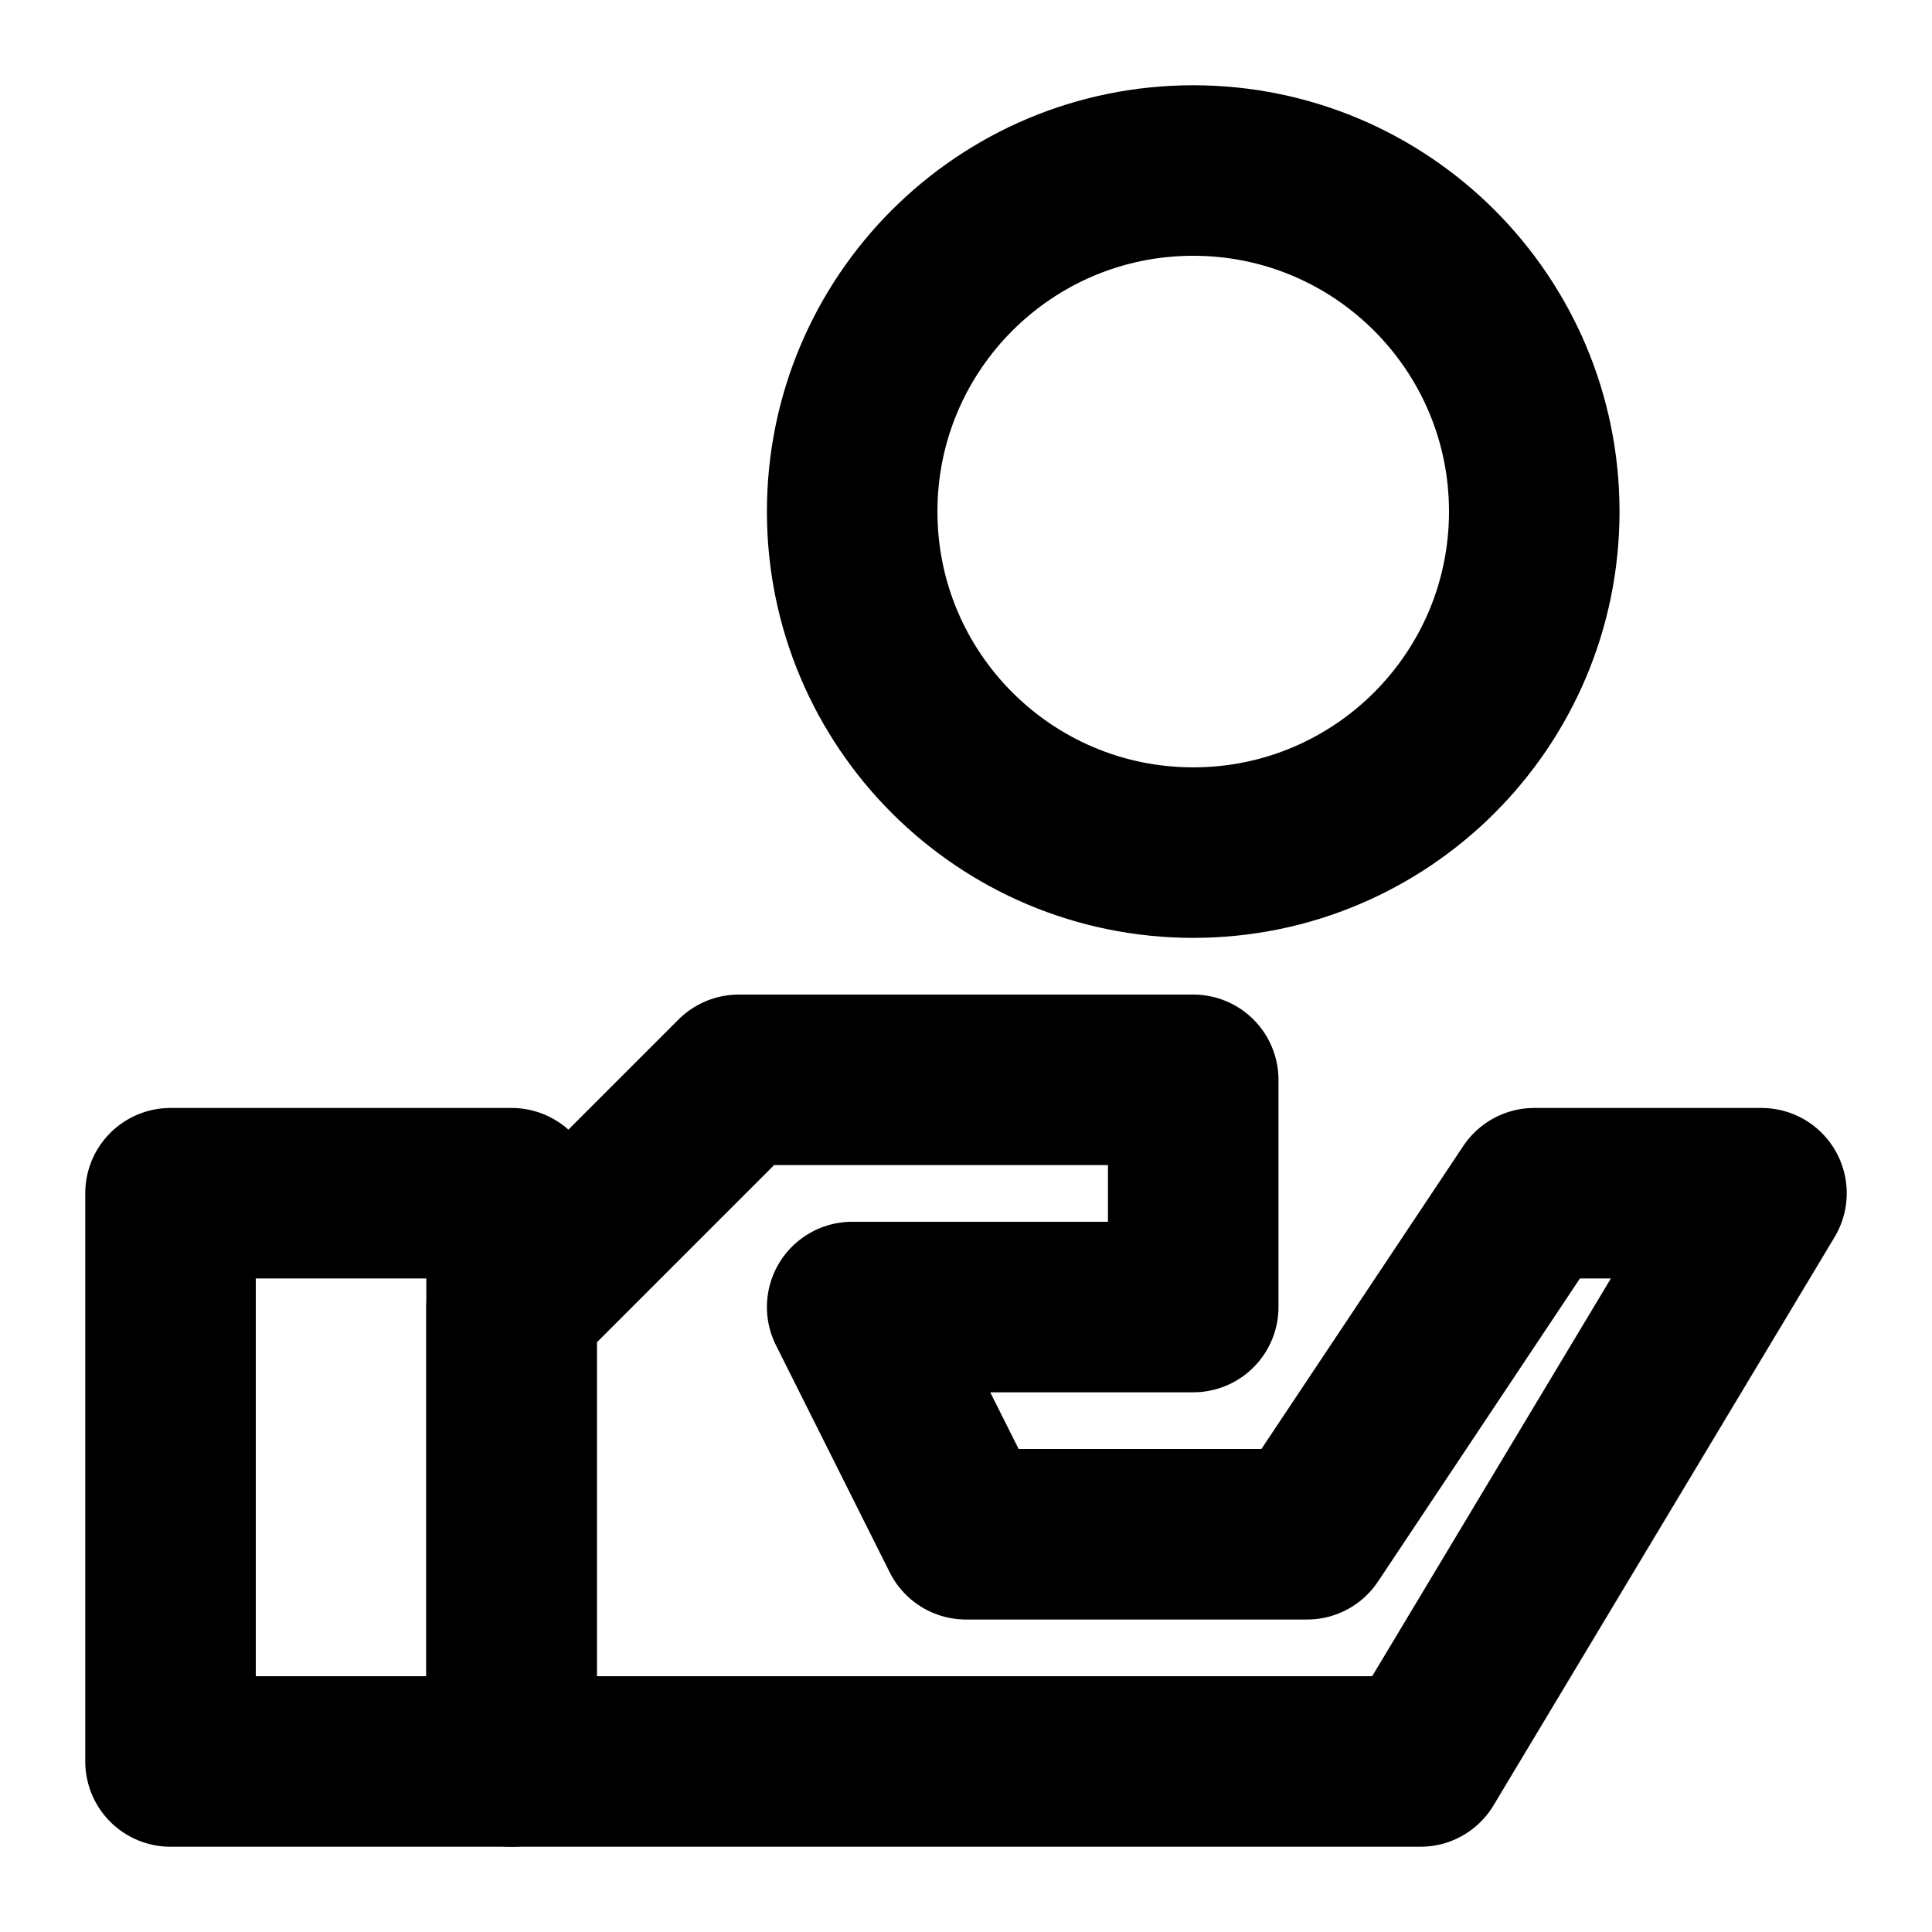
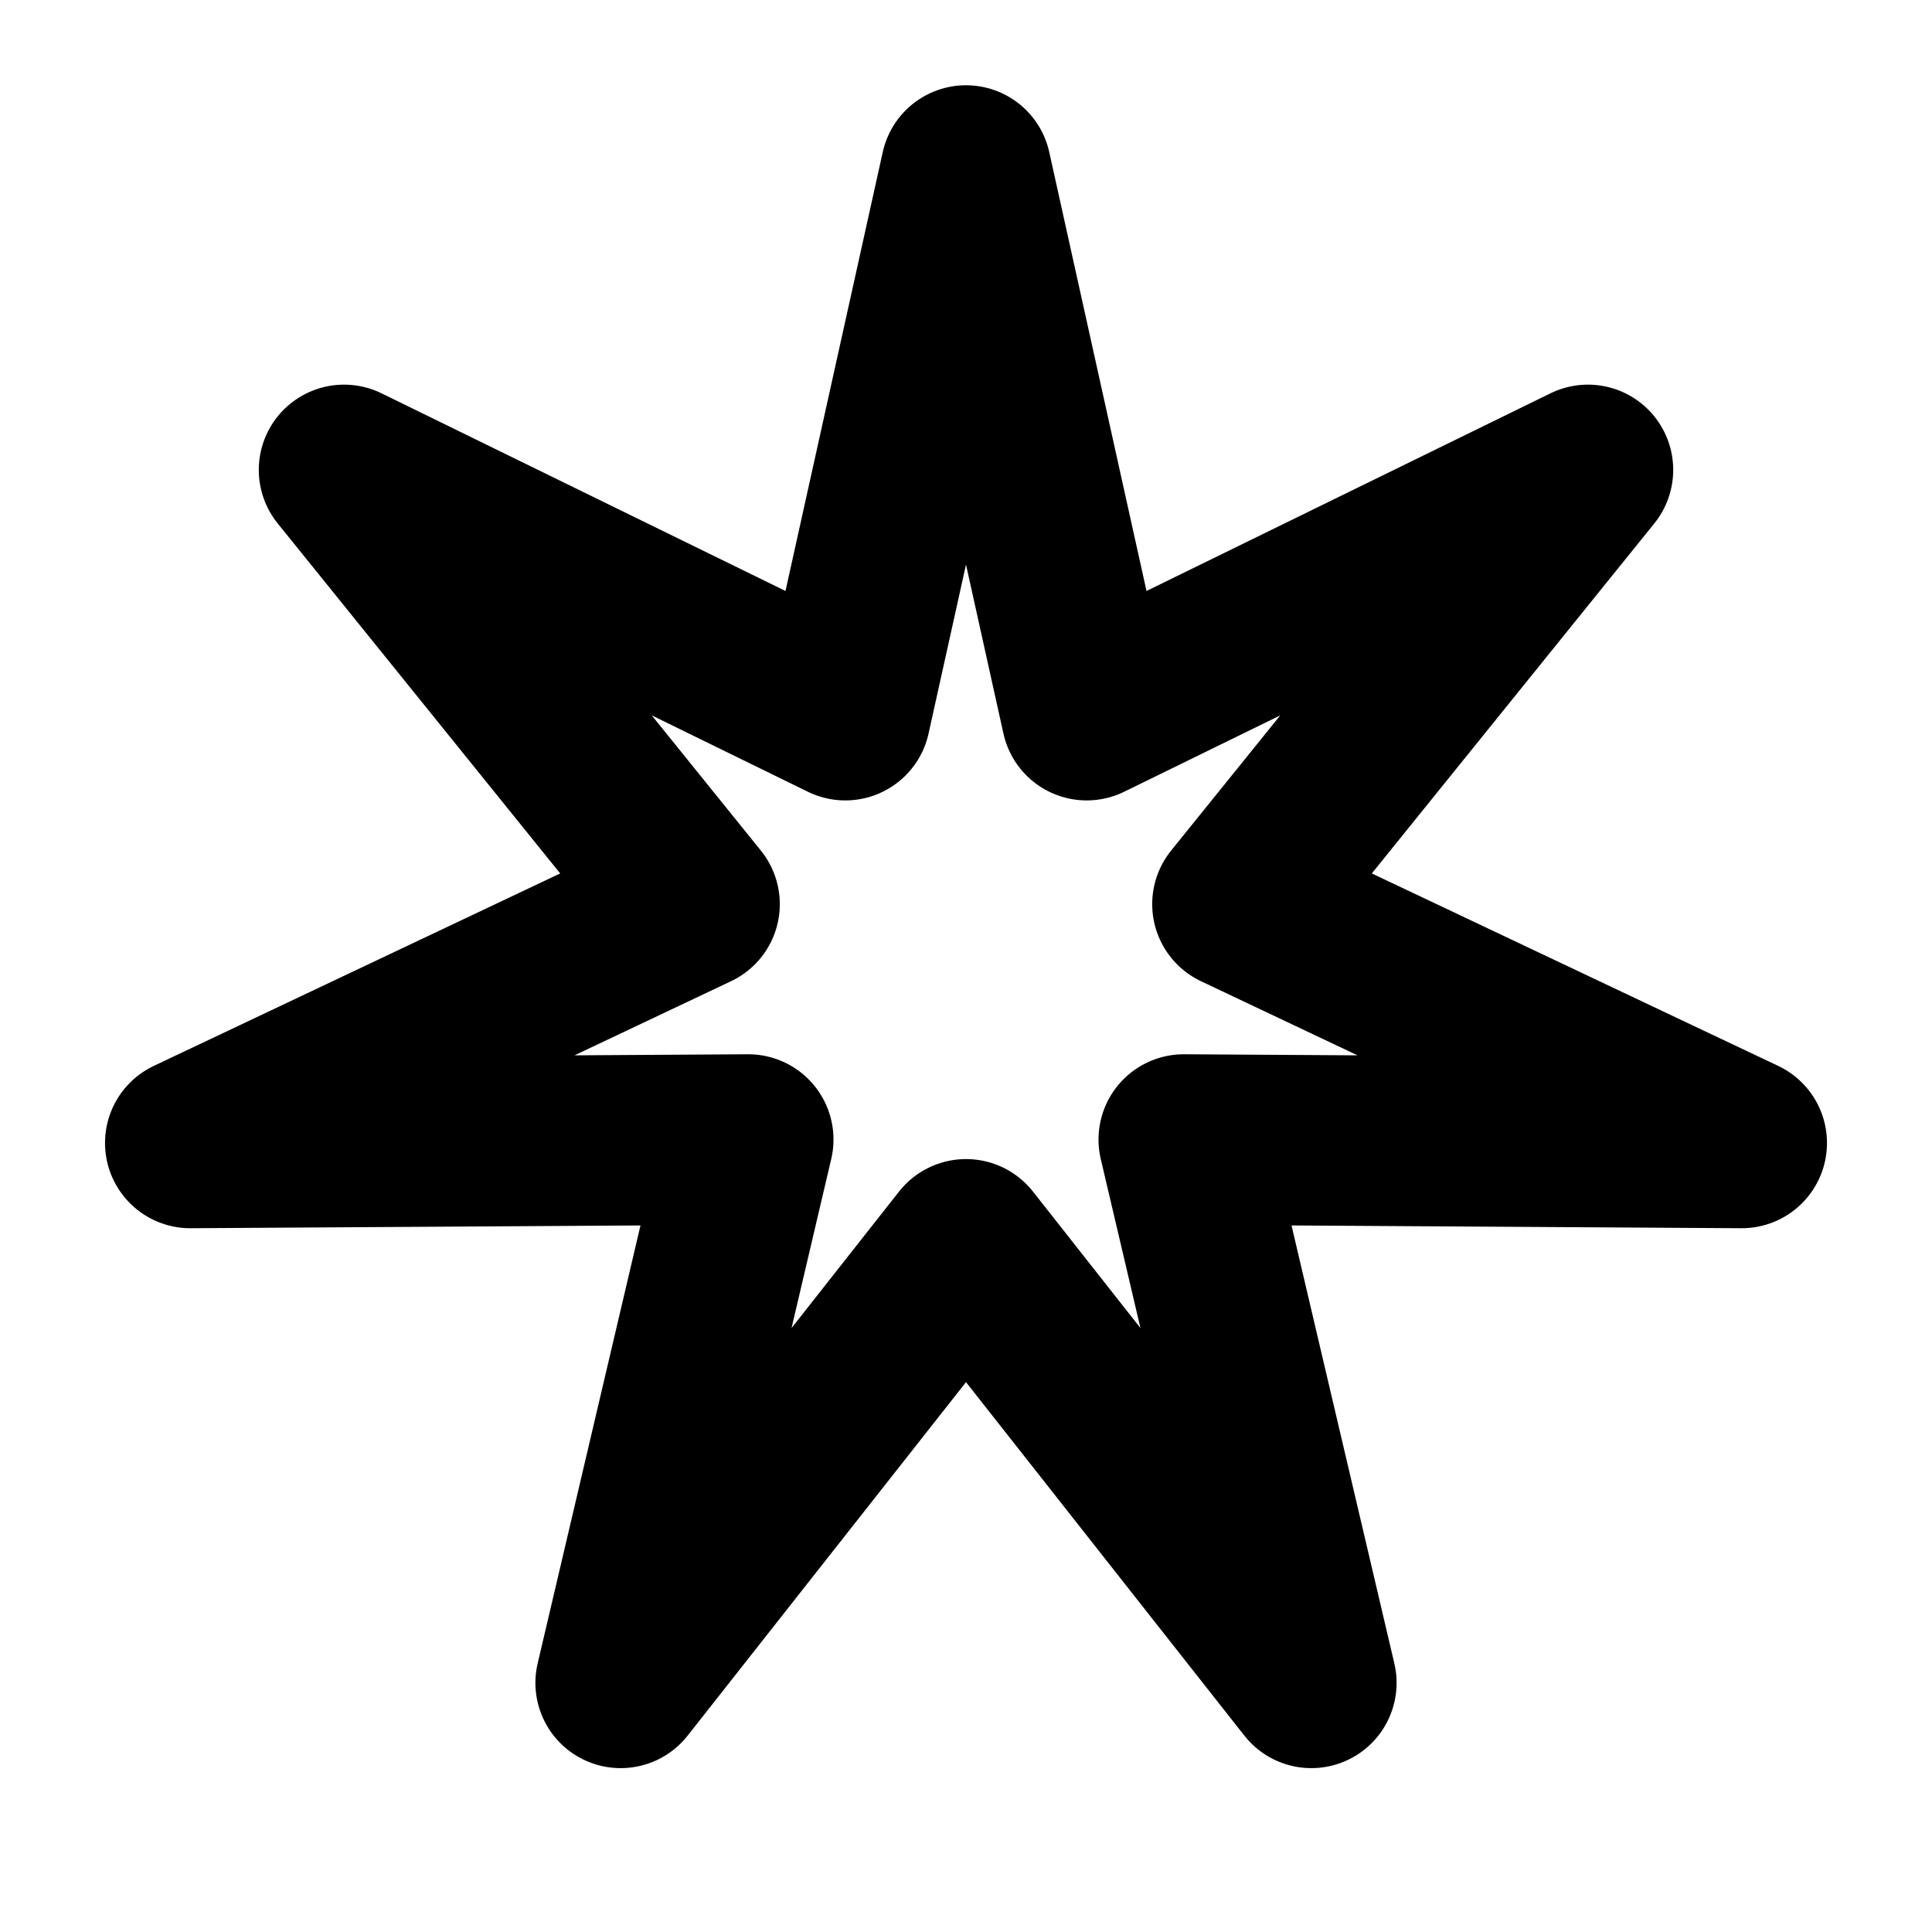
<svg xmlns="http://www.w3.org/2000/svg" xmlns:xlink="http://www.w3.org/1999/xlink" id="svg5" version="1.1" viewBox="0 0 4.498 4.498" height="17" width="17">
  <defs id="defs2">
    <symbol id="symbol847">
      <path style="fill:none;fill-opacity:1;stroke:#000000;stroke-width:0.529;stroke-linecap:round;stroke-linejoin:bevel;stroke-miterlimit:4;stroke-dasharray:none;stroke-opacity:1" d="M 0.661,0.661 H 3.836" id="path1885" />
      <path style="fill:none;fill-opacity:1;stroke:#000000;stroke-width:0.529;stroke-linecap:round;stroke-linejoin:bevel;stroke-miterlimit:4;stroke-dasharray:none;stroke-opacity:1" d="m 0.661,3.836 3.175,10e-8" id="path1889" />
      <path style="fill:none;fill-opacity:1;stroke:#000000;stroke-width:0.529;stroke-linecap:round;stroke-linejoin:bevel;stroke-miterlimit:4;stroke-dasharray:none;stroke-opacity:1" d="M 0.661,2.249 H 3.836" id="path1891" />
    </symbol>
    <symbol id="symbol878">
      <path style="fill:none;stroke:#000000;stroke-width:0.529;stroke-linecap:round;stroke-linejoin:round;stroke-miterlimit:4;stroke-dasharray:none;stroke-opacity:1" d="M 3.043,0.661 1.455,2.249 3.043,3.836" id="path1262" />
    </symbol>
    <symbol id="symbol931">
      <path style="fill:none;stroke:#000000;stroke-width:0.529;stroke-linecap:round;stroke-linejoin:round;stroke-miterlimit:4;stroke-dasharray:none;stroke-opacity:1" d="M 3.572,0.661 1.984,3.836 1.191,2.778" id="path1686" />
    </symbol>
    <symbol id="symbol1032">
      <path id="path2684" style="fill:none;stroke:#000000;stroke-width:0.529;stroke-linecap:round;stroke-linejoin:bevel;stroke-miterlimit:4;stroke-dasharray:none;stroke-opacity:1" d="M 2.249,0.661 V 3.836 M 0.661,2.249 h 3.175" />
    </symbol>
    <symbol id="symbol1107">
      <path style="fill:none;stroke:#000000;stroke-width:0.529;stroke-linecap:round;stroke-linejoin:bevel;stroke-miterlimit:4;stroke-dasharray:none;stroke-opacity:1" d="M 0.661,2.249 H 3.836" id="path2914" />
    </symbol>
    <symbol id="symbol1208">
      <path id="path4455" style="fill:none;stroke:#000000;stroke-width:0.265" d="M 2.778,2.249 A 0.529,0.529 0 0 1 2.249,2.778 0.529,0.529 0 0 1 1.72,2.249 0.529,0.529 0 0 1 2.249,1.72 0.529,0.529 0 0 1 2.778,2.249 Z m 0.801,-0.213 0.307,-0.049 0.026,-0.001 0.353,0.12 v 0.286 l -0.353,0.12 -0.026,-0.001 -0.307,-0.049 -0.129,0.396 0.278,0.141 0.021,0.014 0.214,0.305 -0.168,0.231 -0.356,-0.11 -0.02,-0.016 -0.22,-0.221 -0.337,0.245 0.142,0.277 0.009,0.024 -0.006,0.373 -0.272,0.088 -0.224,-0.298 -0.007,-0.025 -0.048,-0.308 h -0.417 l -0.048,0.308 -0.007,0.025 -0.224,0.298 -0.272,-0.088 -0.006,-0.373 0.009,-0.024 0.142,-0.277 -0.337,-0.245 -0.22,0.221 -0.02,0.016 -0.356,0.11 -0.168,-0.231 0.214,-0.305 0.021,-0.014 0.278,-0.141 -0.129,-0.396 -0.307,0.049 -0.026,0.001 -0.353,-0.12 v -0.286 l 0.353,-0.12 0.026,0.001 0.307,0.049 0.129,-0.396 -0.278,-0.141 -0.021,-0.014 -0.214,-0.305 0.168,-0.231 0.356,0.11 0.02,0.016 0.22,0.221 0.337,-0.245 -0.142,-0.277 -0.009,-0.024 0.006,-0.373 0.272,-0.088 0.224,0.298 0.007,0.025 0.048,0.308 h 0.417 l 0.048,-0.308 0.007,-0.025 0.224,-0.298 0.272,0.088 0.006,0.373 -0.009,0.024 -0.142,0.277 0.337,0.245 0.22,-0.221 0.02,-0.016 0.356,-0.11 0.168,0.231 -0.214,0.305 -0.021,0.014 -0.278,0.141 z" />
    </symbol>
    <symbol id="symbol1297">
      <path style="display:inline;fill:none;stroke:#000000;stroke-width:0.529;stroke-linecap:round;stroke-linejoin:round;stroke-miterlimit:4;stroke-dasharray:none;stroke-opacity:1" d="M 0.661,0.661 H 3.836 V 3.836 H 0.661 V 0.661" id="path2027" />
    </symbol>
    <symbol id="symbol1414">
      <path style="display:inline;fill:none;stroke:#000000;stroke-width:0.529;stroke-linecap:round;stroke-linejoin:round;stroke-miterlimit:4;stroke-dasharray:none;stroke-opacity:1" d="M 0.661,0.661 3.836,2.249 0.661,3.836 Z" id="path1061" />
    </symbol>
  </defs>
  <g id="layer1" style="display:none">
    <use xlink:href="#symbol847" id="use852" x="0" y="0" width="100%" height="100%" />
  </g>
  <g id="layer2" style="display:none">
    <use xlink:href="#symbol878" id="use881" x="0" y="0" width="100%" height="100%" style="display:inline" />
  </g>
  <g id="layer16" style="display:none">
    <path style="fill:none;stroke:#000000;stroke-width:0.529;stroke-linecap:round;stroke-linejoin:round;stroke-miterlimit:4;stroke-dasharray:none;stroke-opacity:1" d="M 1.191,0.661 3.043,2.249 1.191,3.836" id="path4820" />
  </g>
  <g id="g893" style="display:none">
    <path style="fill:none;stroke:#000000;stroke-width:0.529;stroke-linecap:round;stroke-linejoin:round;stroke-miterlimit:4;stroke-dasharray:none;stroke-opacity:1" d="M 0.397,3.307 2.249,1.191 4.101,3.307" id="path928" />
  </g>
  <g id="g1191" style="display:none">
    <path style="fill:none;stroke:#000000;stroke-width:0.529;stroke-linecap:round;stroke-linejoin:round;stroke-miterlimit:4;stroke-dasharray:none;stroke-opacity:1" d="M 0.397,1.191 2.249,3.307 4.101,1.191" id="path1189" />
  </g>
  <g id="layer3" style="display:none">
    <use xlink:href="#symbol931" id="use934" x="0" y="0" width="100%" height="100%" />
  </g>
  <g id="layer4" style="display:none">
    <use xlink:href="#symbol1032" id="use1035" x="0" y="0" width="100%" height="100%" />
  </g>
  <g id="g2918" style="display:none">
    <use xlink:href="#symbol1107" id="use1110" x="0" y="0" width="100%" height="100%" style="display:inline" />
  </g>
  <g id="layer12" style="display:none">
    <path style="fill:none;stroke:#000000;stroke-width:0.529;stroke-linecap:round;stroke-linejoin:round;stroke-miterlimit:4;stroke-dasharray:none;stroke-opacity:1" d="M 0.661,0.661 3.836,3.836" id="path909" />
    <path style="fill:none;stroke:#000000;stroke-width:0.529;stroke-linecap:round;stroke-linejoin:bevel;stroke-miterlimit:4;stroke-dasharray:none;stroke-opacity:1" d="M 0.661,3.836 3.836,0.661" id="path1079" />
  </g>
  <g id="layer5" style="display:none">
    <use xlink:href="#symbol1208" id="use1211" x="0" y="0" width="100%" height="100%" />
  </g>
  <g id="layer6" style="display:none">
    <use xlink:href="#symbol1297" id="use1300" x="0" y="0" width="100%" height="100%" />
  </g>
  <g id="layer7" style="display:none">
    <use xlink:href="#symbol1414" id="use1417" x="0" y="0" width="100%" height="100%" style="stroke-width:0.529;stroke-linecap:round;stroke-linejoin:round;stroke-miterlimit:4;stroke-dasharray:none" />
  </g>
  <g id="layer8" style="display:none">
    <path style="fill:none;stroke:#000000;stroke-width:0.529;stroke-linecap:round;stroke-linejoin:round;stroke-miterlimit:4;stroke-dasharray:none;stroke-opacity:1" d="m 3.836,2.778 -10e-8,1.058 H 0.661 V 0.661 h 1.058" id="path81" />
    <path style="fill:none;stroke:#000000;stroke-width:0.529;stroke-linecap:round;stroke-linejoin:bevel;stroke-miterlimit:4;stroke-dasharray:none;stroke-opacity:1" d="M 2.778,0.661 H 3.836 V 1.72" id="path9477" />
    <path style="fill:none;stroke:#000000;stroke-width:0.529;stroke-linecap:round;stroke-linejoin:bevel;stroke-miterlimit:4;stroke-dasharray:none;stroke-opacity:1" d="M 3.836,0.661 2.249,2.249" id="path9479" />
  </g>
  <g id="layer14" style="display:none">
    <path style="fill:none;stroke:#000000;stroke-width:0.397;stroke-linecap:round;stroke-linejoin:round;stroke-miterlimit:4;stroke-dasharray:none;stroke-opacity:1" d="M 3.572,4.101 H 0.397 l 0.529,-1.587 H 4.101 l -0.529,1.587" id="path2783" />
    <path style="fill:none;stroke:#000000;stroke-width:0.397;stroke-linecap:round;stroke-linejoin:round;stroke-miterlimit:4;stroke-dasharray:none;stroke-opacity:1" d="M 0.397,4.101 V 1.191 H 1.455 v 0.529 h 0.529" id="path2993" />
    <path style="fill:none;stroke:#000000;stroke-width:0.397;stroke-linecap:round;stroke-linejoin:bevel;stroke-miterlimit:4;stroke-dasharray:none;stroke-opacity:1" d="M 2.514,1.984 3.836,0.661" id="path3258" />
    <path style="fill:none;stroke:#000000;stroke-width:0.397;stroke-linecap:round;stroke-linejoin:bevel;stroke-miterlimit:4;stroke-dasharray:none;stroke-opacity:1" d="M 2.778,0.661 H 3.836 V 1.72" id="path3260" />
  </g>
  <g id="layer9" style="display:none">
    <path style="fill:none;stroke:#000000;stroke-width:0.529;stroke-linecap:round;stroke-linejoin:bevel;stroke-miterlimit:4;stroke-dasharray:none;stroke-opacity:1" d="M 0.661,1.72 V 0.661 h 1.058" id="path2431" />
    <path style="fill:none;stroke:#000000;stroke-width:0.529;stroke-linecap:round;stroke-linejoin:bevel;stroke-miterlimit:4;stroke-dasharray:none;stroke-opacity:1" d="m 2.778,3.836 h 1.058 l 10e-8,-1.058" id="path2437" />
    <path style="fill:none;stroke:#000000;stroke-width:0.529;stroke-linecap:round;stroke-linejoin:bevel;stroke-miterlimit:4;stroke-dasharray:none;stroke-opacity:1" d="M 3.836,3.836 0.661,0.661" id="path2439" />
  </g>
  <g id="layer10" style="display:none">
    <path style="fill:none;stroke:#000000;stroke-width:0.397;stroke-linecap:round;stroke-linejoin:round;stroke-miterlimit:4;stroke-dasharray:none;stroke-opacity:1" d="M 3.043,4.101 4.101,3.836 3.043,3.572" id="path11796" />
    <path style="fill:none;stroke:#000000;stroke-width:0.397;stroke-linecap:round;stroke-linejoin:round;stroke-miterlimit:4;stroke-dasharray:none;stroke-opacity:1" d="m 1.72,0.926 1.852,-4e-8 V 2.778 H 1.72 V 0.926" id="path13653" />
    <path style="fill:none;stroke:#000000;stroke-width:0.397;stroke-linecap:butt;stroke-linejoin:round;stroke-miterlimit:4;stroke-dasharray:none;stroke-opacity:1" d="M 0.661,0.397 V 3.836 h 3.44" id="path13900" />
    <path style="fill:none;stroke:#000000;stroke-width:0.397;stroke-linecap:round;stroke-linejoin:round;stroke-miterlimit:4;stroke-dasharray:none;stroke-opacity:1" d="M 0.397,1.191 0.661,0.397 0.926,1.191" id="path11798" />
  </g>
  <g id="layer11" style="display:none">
    <path style="display:inline;fill:none;stroke:#000000;stroke-width:0.397;stroke-linecap:round;stroke-linejoin:round;stroke-miterlimit:4;stroke-dasharray:none;stroke-opacity:1" d="m 1.455,1.455 h 1.587 l -10e-8,1.587 H 1.455 V 1.455" id="path13653-3" />
    <path style="fill:none;stroke:#000000;stroke-width:0.397;stroke-linecap:round;stroke-linejoin:round;stroke-miterlimit:4;stroke-dasharray:none;stroke-opacity:1" d="M 1.72,0.661 2.249,0.397 2.778,0.661" id="path16620" />
    <path style="fill:none;stroke:#000000;stroke-width:0.397;stroke-linecap:round;stroke-linejoin:round;stroke-miterlimit:4;stroke-dasharray:none;stroke-opacity:1" d="M 3.836,1.72 4.101,2.249 3.836,2.778" id="path16622" />
    <path style="fill:none;stroke:#000000;stroke-width:0.397;stroke-linecap:round;stroke-linejoin:round;stroke-miterlimit:4;stroke-dasharray:none;stroke-opacity:1" d="M 1.72,3.836 2.249,4.101 2.778,3.836" id="path16624" />
    <path style="fill:none;stroke:#000000;stroke-width:0.397;stroke-linecap:round;stroke-linejoin:round;stroke-miterlimit:4;stroke-dasharray:none;stroke-opacity:1" d="M 0.661,1.72 0.397,2.249 0.661,2.778" id="path16626" />
  </g>
  <g id="layer13" style="display:none">
    <path style="fill:none;stroke:#000000;stroke-width:0.529;stroke-linecap:round;stroke-linejoin:round;stroke-miterlimit:4;stroke-dasharray:none;stroke-opacity:1" d="M 0.661,0.661 H 3.836 V 3.836 H 0.661 V 0.661" id="path1159" />
    <path style="fill:none;stroke:#000000;stroke-width:0.397;stroke-linecap:round;stroke-linejoin:round;stroke-miterlimit:4;stroke-dasharray:none;stroke-opacity:1" d="m 1.72,1.984 h 1.058 v 0.794 H 1.72 v -0.794" id="path1486" />
    <path style="fill:none;stroke:#000000;stroke-width:0.397;stroke-linecap:butt;stroke-linejoin:miter;stroke-miterlimit:4;stroke-dasharray:none;stroke-opacity:1" d="M 0.926,1.455 H 3.572" id="path1939" />
  </g>
  <g id="layer15" style="display:none">
    <path style="fill:none;stroke:#000000;stroke-width:0.529;stroke-linecap:round;stroke-linejoin:round;stroke-miterlimit:4;stroke-dasharray:none;stroke-opacity:1" d="M 4.101,0.397 H 0.397 l 1.323,1.323 -1e-7,2.381 0.794,-0.794 V 1.72 l 1.587,-1.323" id="path4113" />
  </g>
  <g id="layer17" style="display:none">
    <path style="fill:none;stroke:#000000;stroke-width:0.529;stroke-linecap:round;stroke-linejoin:round;stroke-miterlimit:4;stroke-dasharray:none;stroke-opacity:1" d="M 3.307,3.572 V 4.101 H 0.397 V 1.191 h 0.529" id="path1141" />
    <path style="fill:none;stroke:#000000;stroke-width:0.529;stroke-linecap:round;stroke-linejoin:round;stroke-miterlimit:4;stroke-dasharray:none;stroke-opacity:1" d="M 1.191,2.249 V 0.397 H 4.101 V 3.307 h -1.587" id="path1143" />
    <path style="fill:none;stroke:#000000;stroke-width:0.529;stroke-linecap:round;stroke-linejoin:bevel;stroke-miterlimit:4;stroke-dasharray:none;stroke-opacity:1" d="M 1.455,3.043 3.043,1.455" id="path2273" />
    <path style="fill:none;stroke:#000000;stroke-width:0.529;stroke-linecap:round;stroke-linejoin:bevel;stroke-miterlimit:4;stroke-dasharray:none;stroke-opacity:1" d="M 1.984,1.455 H 3.043 V 2.514" id="path2275" />
  </g>
  <g id="layer18" style="display:none">
    <path style="fill:none;stroke:#000000;stroke-width:0.397;stroke-linecap:round;stroke-linejoin:round;stroke-miterlimit:4;stroke-dasharray:none;stroke-opacity:1" d="M 2.249,1.984 1.984,1.72 0.661,3.043 1.455,3.836 1.984,3.307" id="path2016" />
    <path style="fill:none;stroke:#000000;stroke-width:0.397;stroke-linecap:round;stroke-linejoin:round;stroke-miterlimit:4;stroke-dasharray:none;stroke-opacity:1" d="M 2.514,1.191 3.043,0.661 3.836,1.455 2.514,2.778 2.249,2.514" id="path2018" />
  </g>
  <g id="layer19" style="display:none">
    <path style="fill:none;stroke:#000000;stroke-width:0.397;stroke-linecap:round;stroke-linejoin:round;stroke-dashoffset:1.65" d="m 2.249,0.661 c 0.877,-2e-8 1.587,0.711 1.587,1.587 0,0.877 -0.711,1.587 -1.587,1.587 -0.877,0 -1.587,-0.711 -1.587,-1.587 1e-8,-0.467 0.202,-0.887 0.522,-1.177" id="path1938" />
    <path style="fill:none;stroke:#000000;stroke-width:0.397;stroke-linecap:round;stroke-linejoin:round;stroke-miterlimit:4;stroke-dasharray:none;stroke-opacity:1" d="M 0.708,0.777 H 1.502 V 1.571" id="path1366" />
  </g>
  <g id="layer20" style="display:none">
    <path style="fill:none;stroke:#000000;stroke-width:0.529;stroke-linecap:round;stroke-linejoin:bevel;stroke-miterlimit:4;stroke-dasharray:none;stroke-opacity:1" d="M 0.397,0.397 4.101,4.101" id="path964" />
    <path style="fill:none;stroke:#000000;stroke-width:0.529;stroke-linecap:round;stroke-linejoin:bevel;stroke-miterlimit:4;stroke-dasharray:none;stroke-opacity:1" d="M 0.397,4.101 4.101,0.397" id="path966" />
  </g>
-   <g id="layer21">
+   <g id="layer21" style="display:none">
    <path style="fill:none;stroke:#000000;stroke-width:0.397;stroke-linecap:round;stroke-linejoin:round;stroke-miterlimit:4;stroke-dasharray:none;stroke-opacity:1" d="M 0.397,2.778 H 1.191 V 4.101 H 0.397 V 2.778" id="path1060" />
    <path style="fill:none;stroke:#000000;stroke-width:0.397;stroke-linecap:round;stroke-linejoin:round;stroke-miterlimit:4;stroke-dasharray:none;stroke-opacity:1" d="M 1.191,3.043 1.72,2.514 h 1.058 v 0.529 h -0.794 l 0.265,0.529 h 0.794 L 3.572,2.778 h 0.529 l -0.794,1.323 H 1.191 V 3.043" id="path1062" />
    <circle style="fill:none;stroke:#000000;stroke-width:0.397;stroke-linecap:round;stroke-linejoin:round;stroke-miterlimit:4;stroke-dasharray:none;stroke-dashoffset:1.65" id="path1971" cx="2.778" cy="1.191" r="0.794" />
  </g>
+   <g id="layer22">
+     <path style="fill:none;stroke:#000000;stroke-width:0.397;stroke-linecap:round;stroke-linejoin:round;stroke-dasharray:none;stroke-opacity:1;paint-order:stroke markers fill" id="path1152" d="M 2.249,0.397 2.53,1.665 3.697,1.094 2.881,2.105 4.055,2.661 2.756,2.653 3.053,3.918 2.249,2.897 1.445,3.918 1.742,2.653 0.443,2.661 1.617,2.105 0.801,1.094 1.968,1.665 Z" />
+   </g>
</svg>
